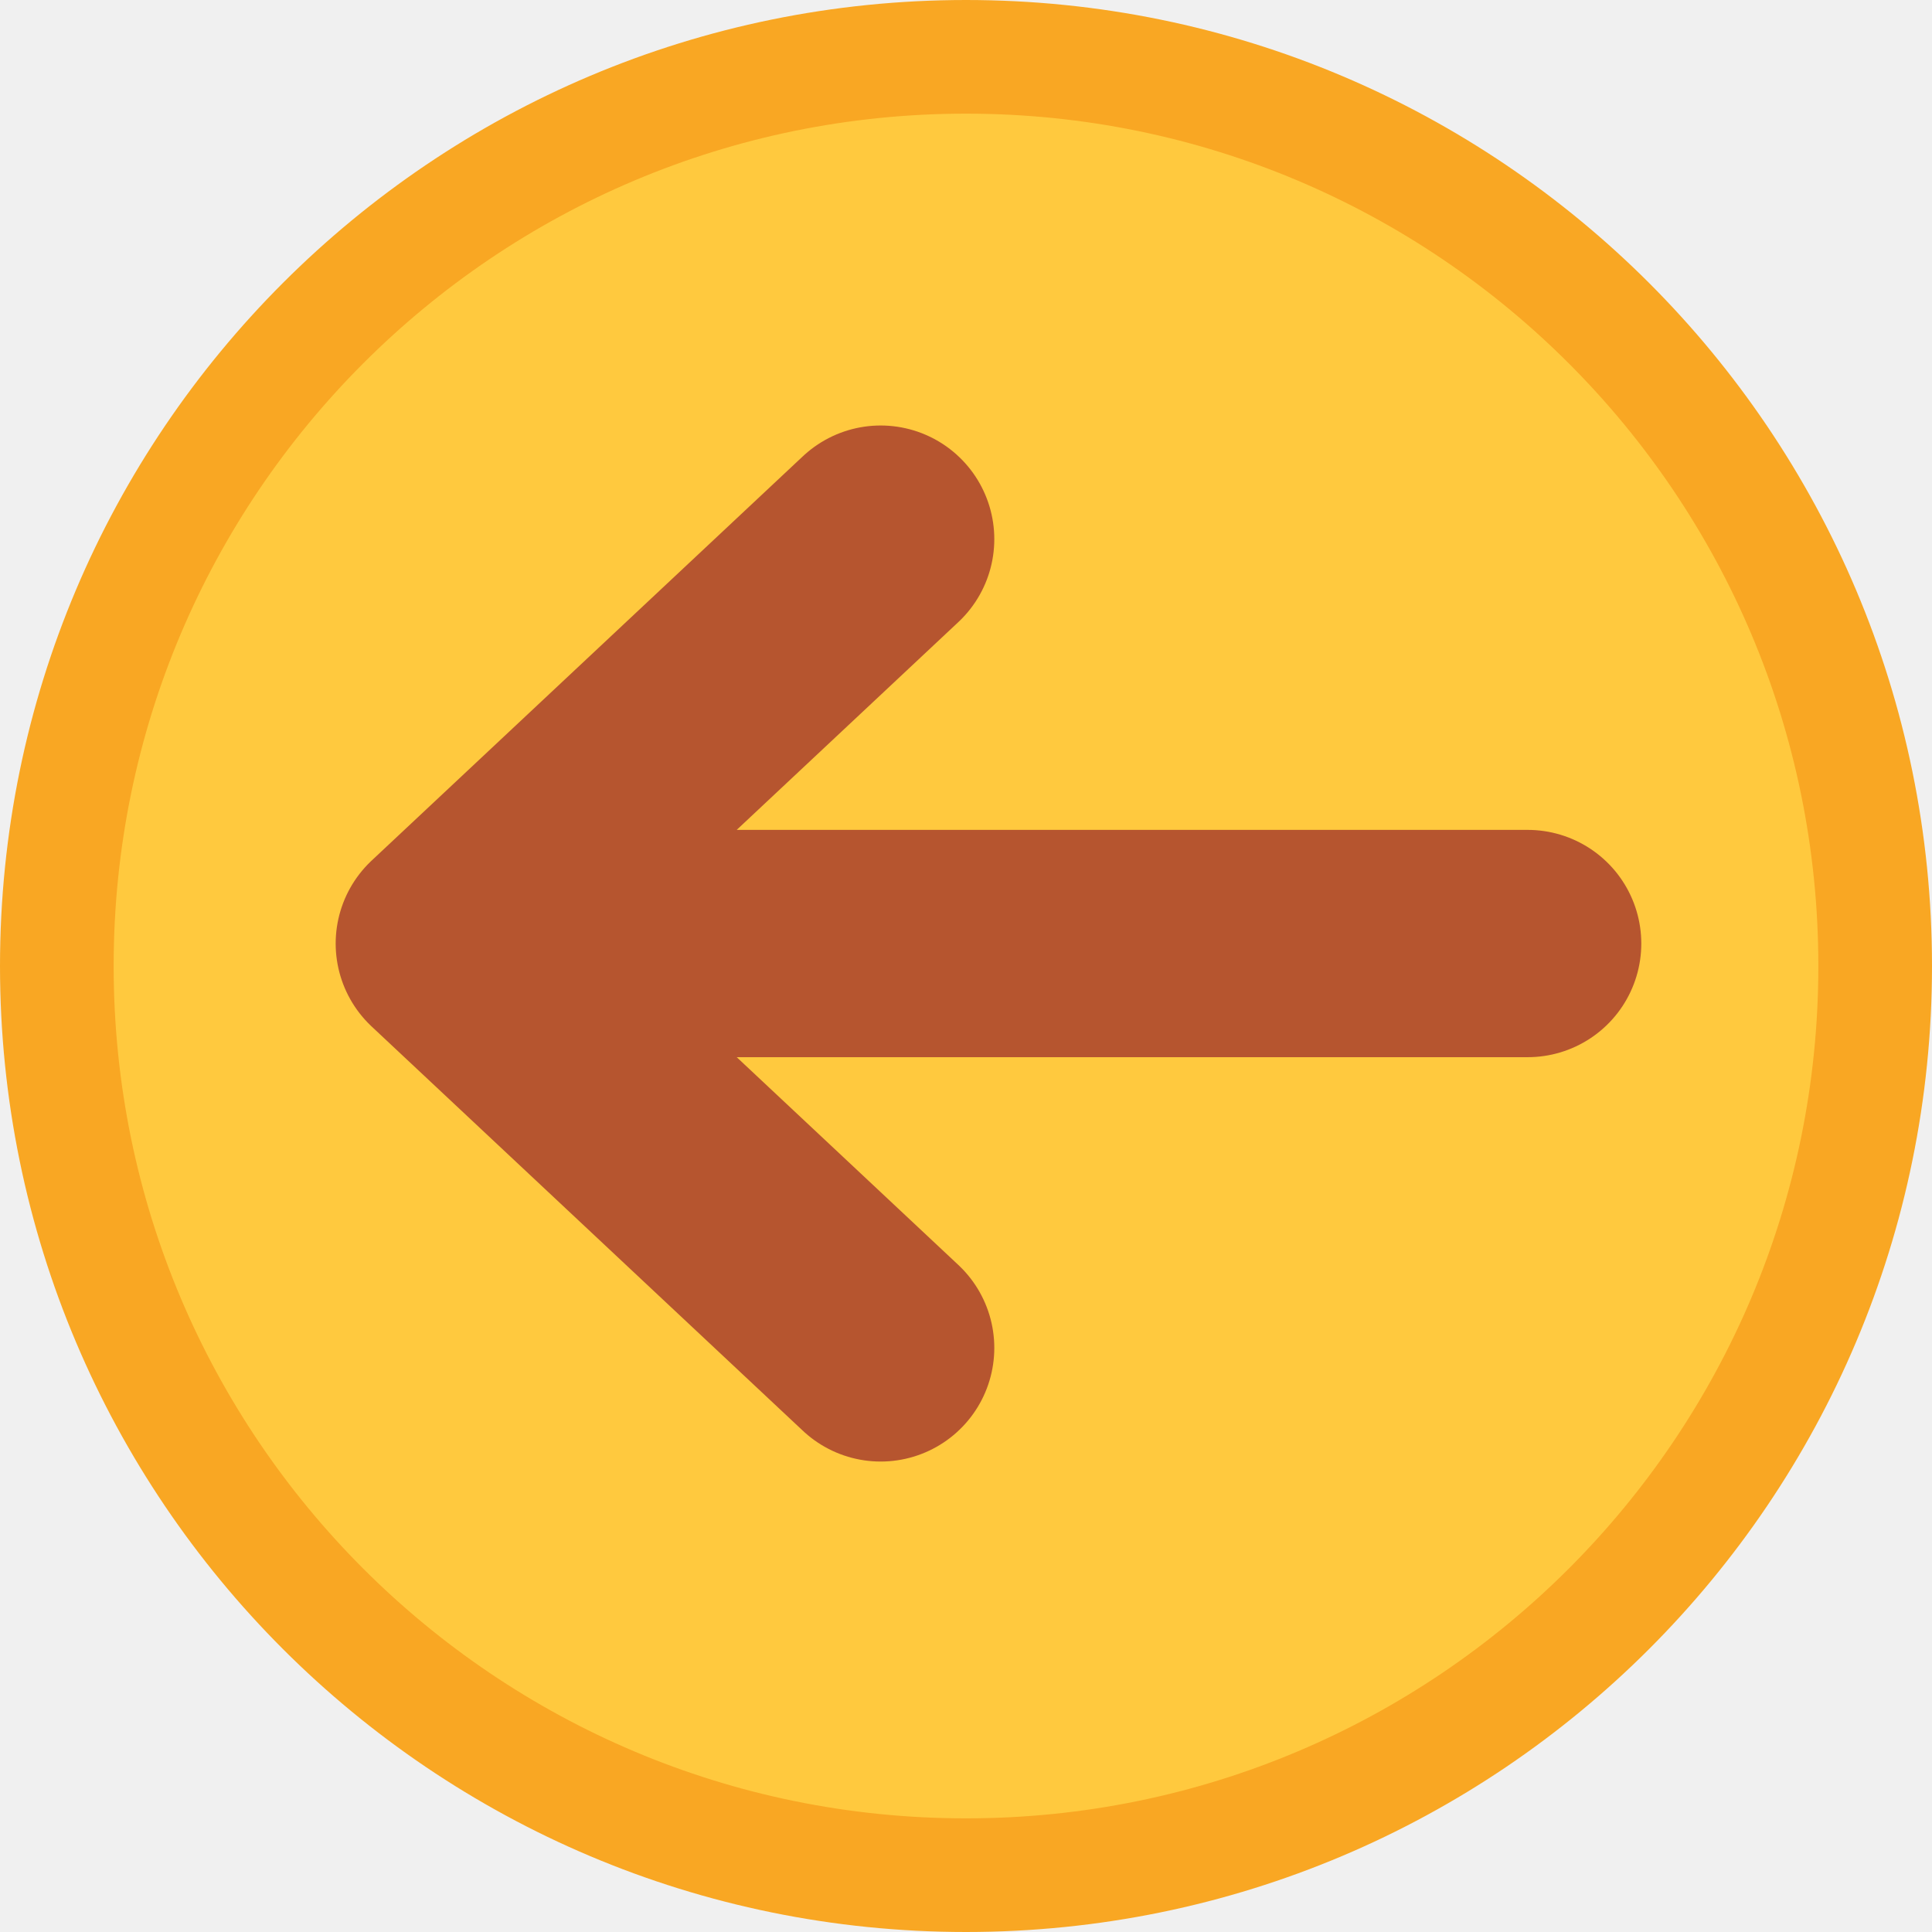
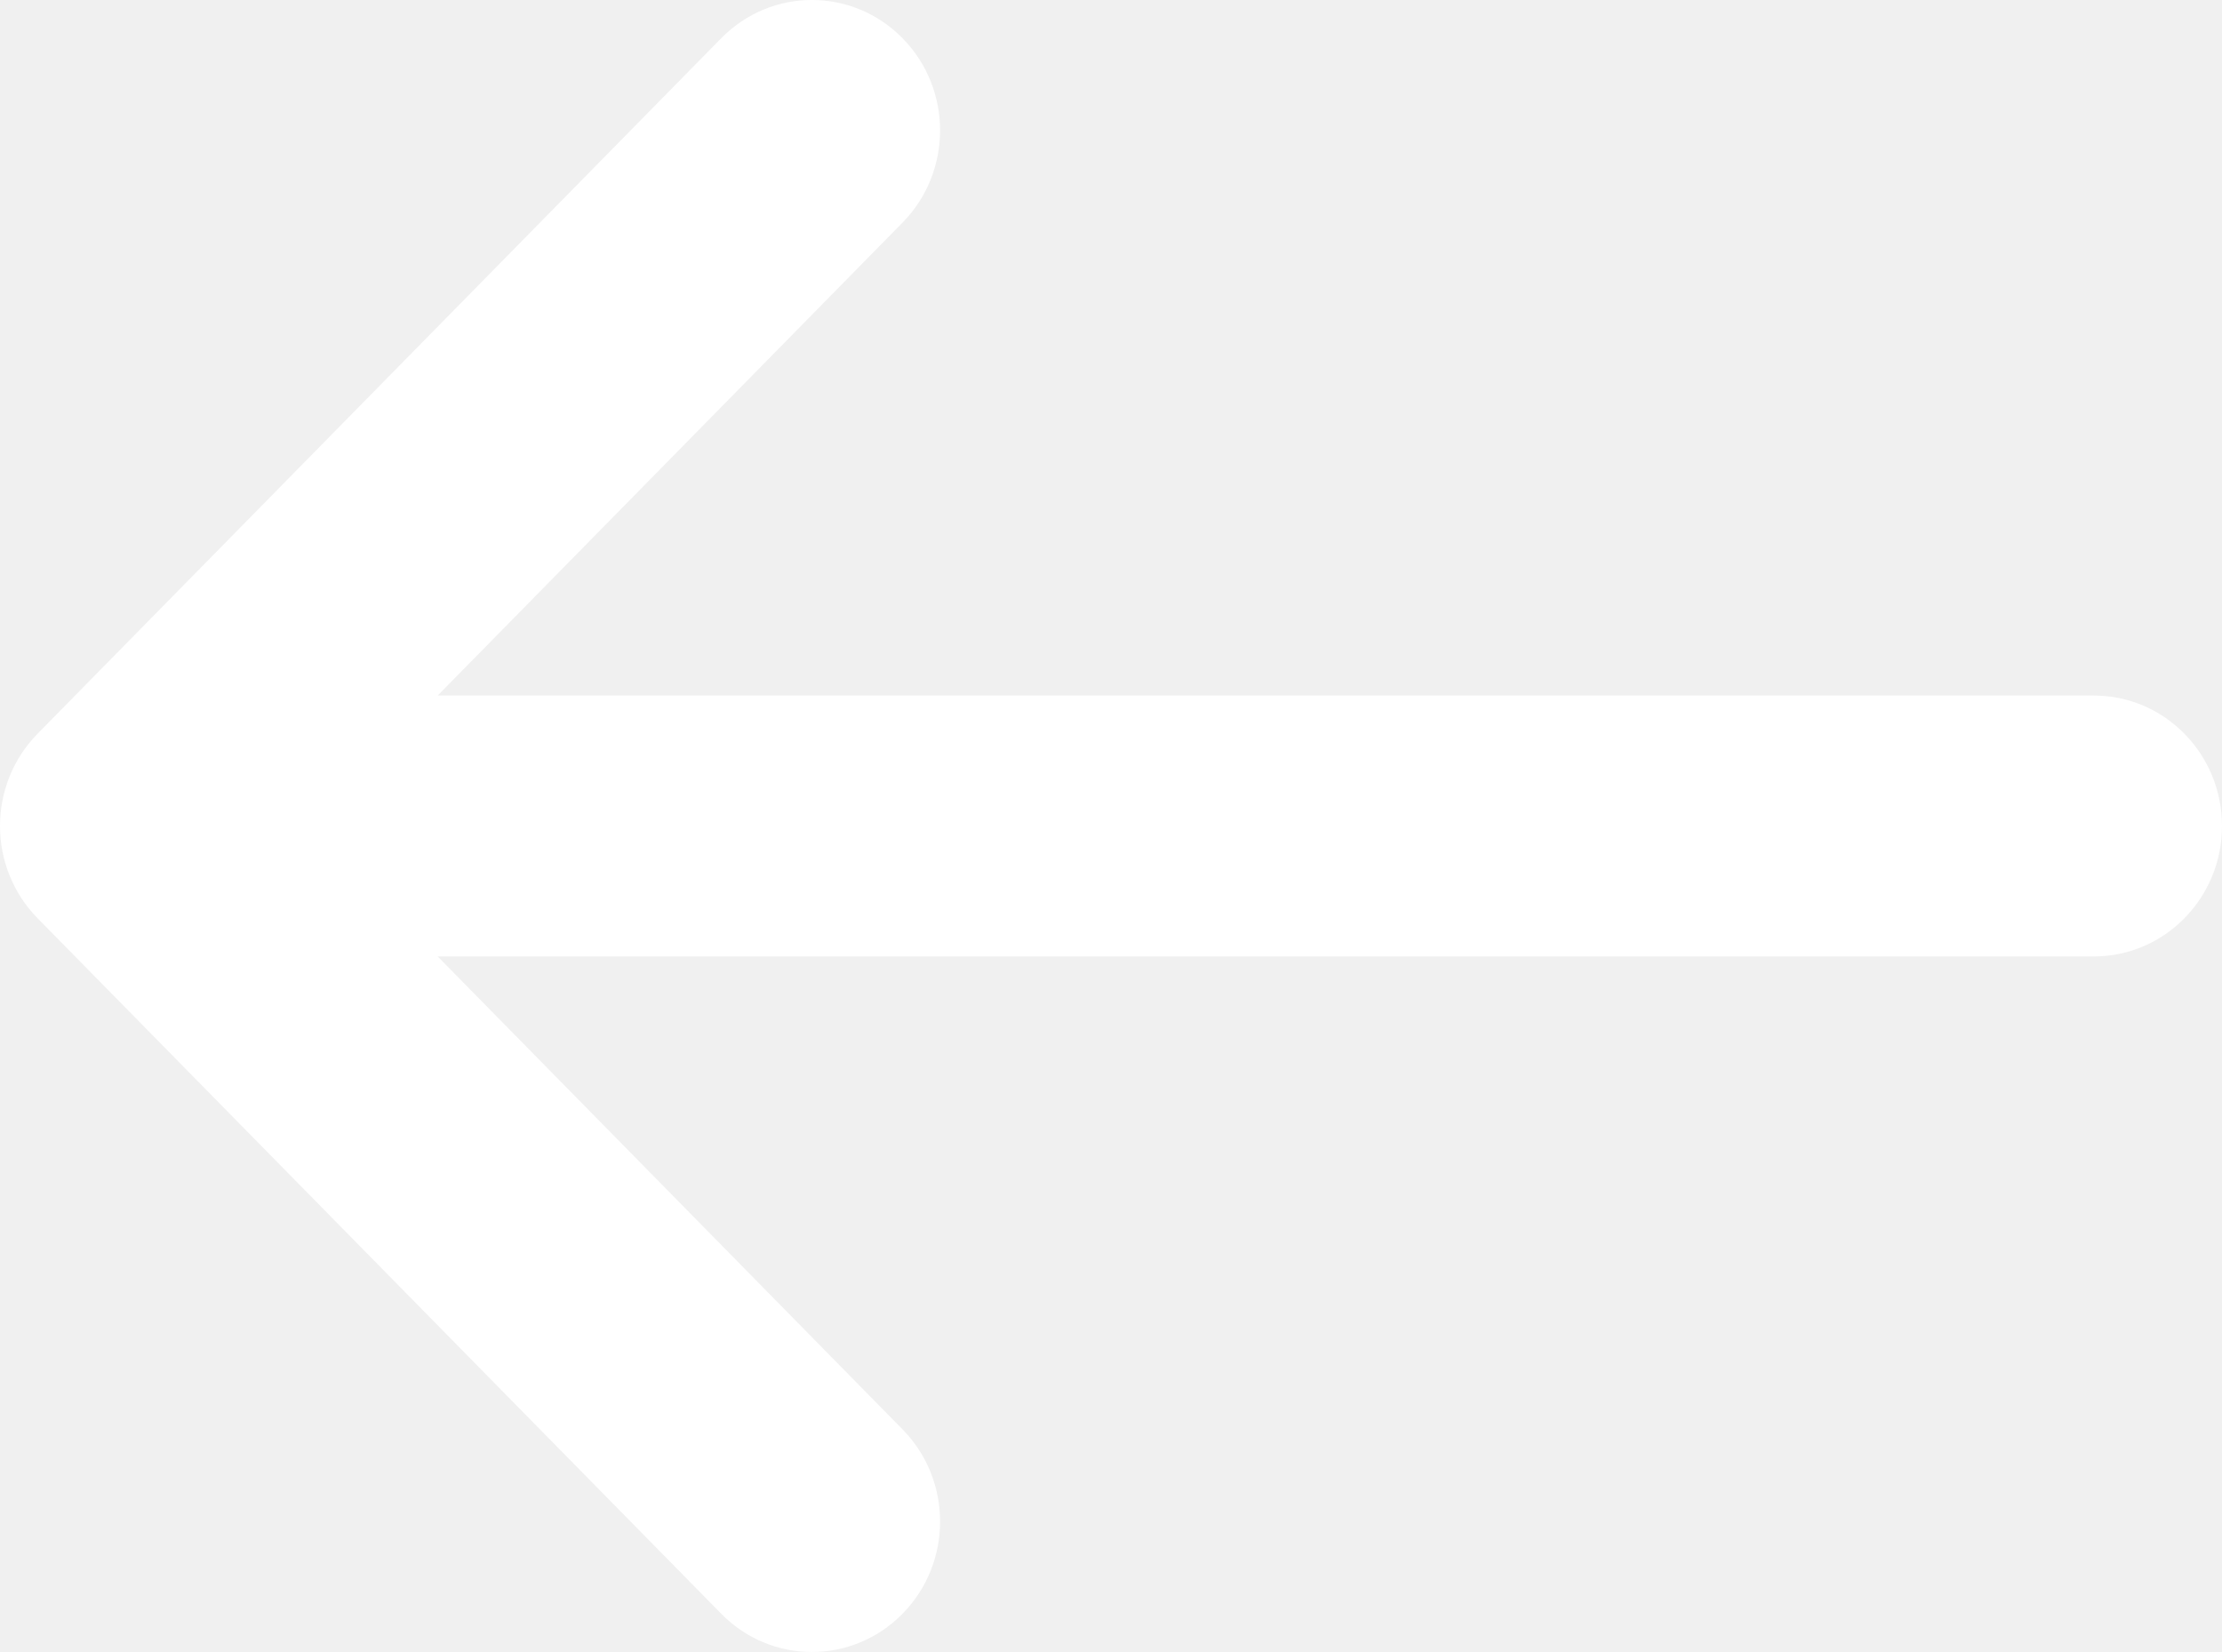
- <svg xmlns="http://www.w3.org/2000/svg" width="51" height="51" viewBox="0 0 51 51" fill="none">
-   <circle cx="25.5" cy="25.5" r="24" fill="#FFC93E" stroke="#F9A723" stroke-width="3" />
-   <path d="M40.326 24.907H11.861M11.861 24.907L23.247 35.581M11.861 24.907L23.247 14.232" stroke="#B6552F" stroke-width="6" stroke-linecap="round" stroke-linejoin="round" />
+ <svg xmlns="http://www.w3.org/2000/svg" width="39" height="29" viewBox="0 0 39 29" fill="none">
+   <path d="M15.841 3.908C16.72 3.014 16.72 1.565 15.841 0.671C14.962 -0.224 13.538 -0.224 12.659 0.671L0.659 12.881C0.22 13.328 0 13.914 0 14.5C0 14.81 0.061 15.106 0.171 15.376C0.281 15.646 0.443 15.899 0.659 16.119L12.659 28.329C13.538 29.224 14.962 29.224 15.841 28.329C16.72 27.435 16.72 25.986 15.841 25.092L7.682 16.79H36.75C37.993 16.79 39 15.764 39 14.5C39 13.236 37.993 12.21 36.75 12.21H7.682L15.841 3.908Z" fill="white" />
</svg>
